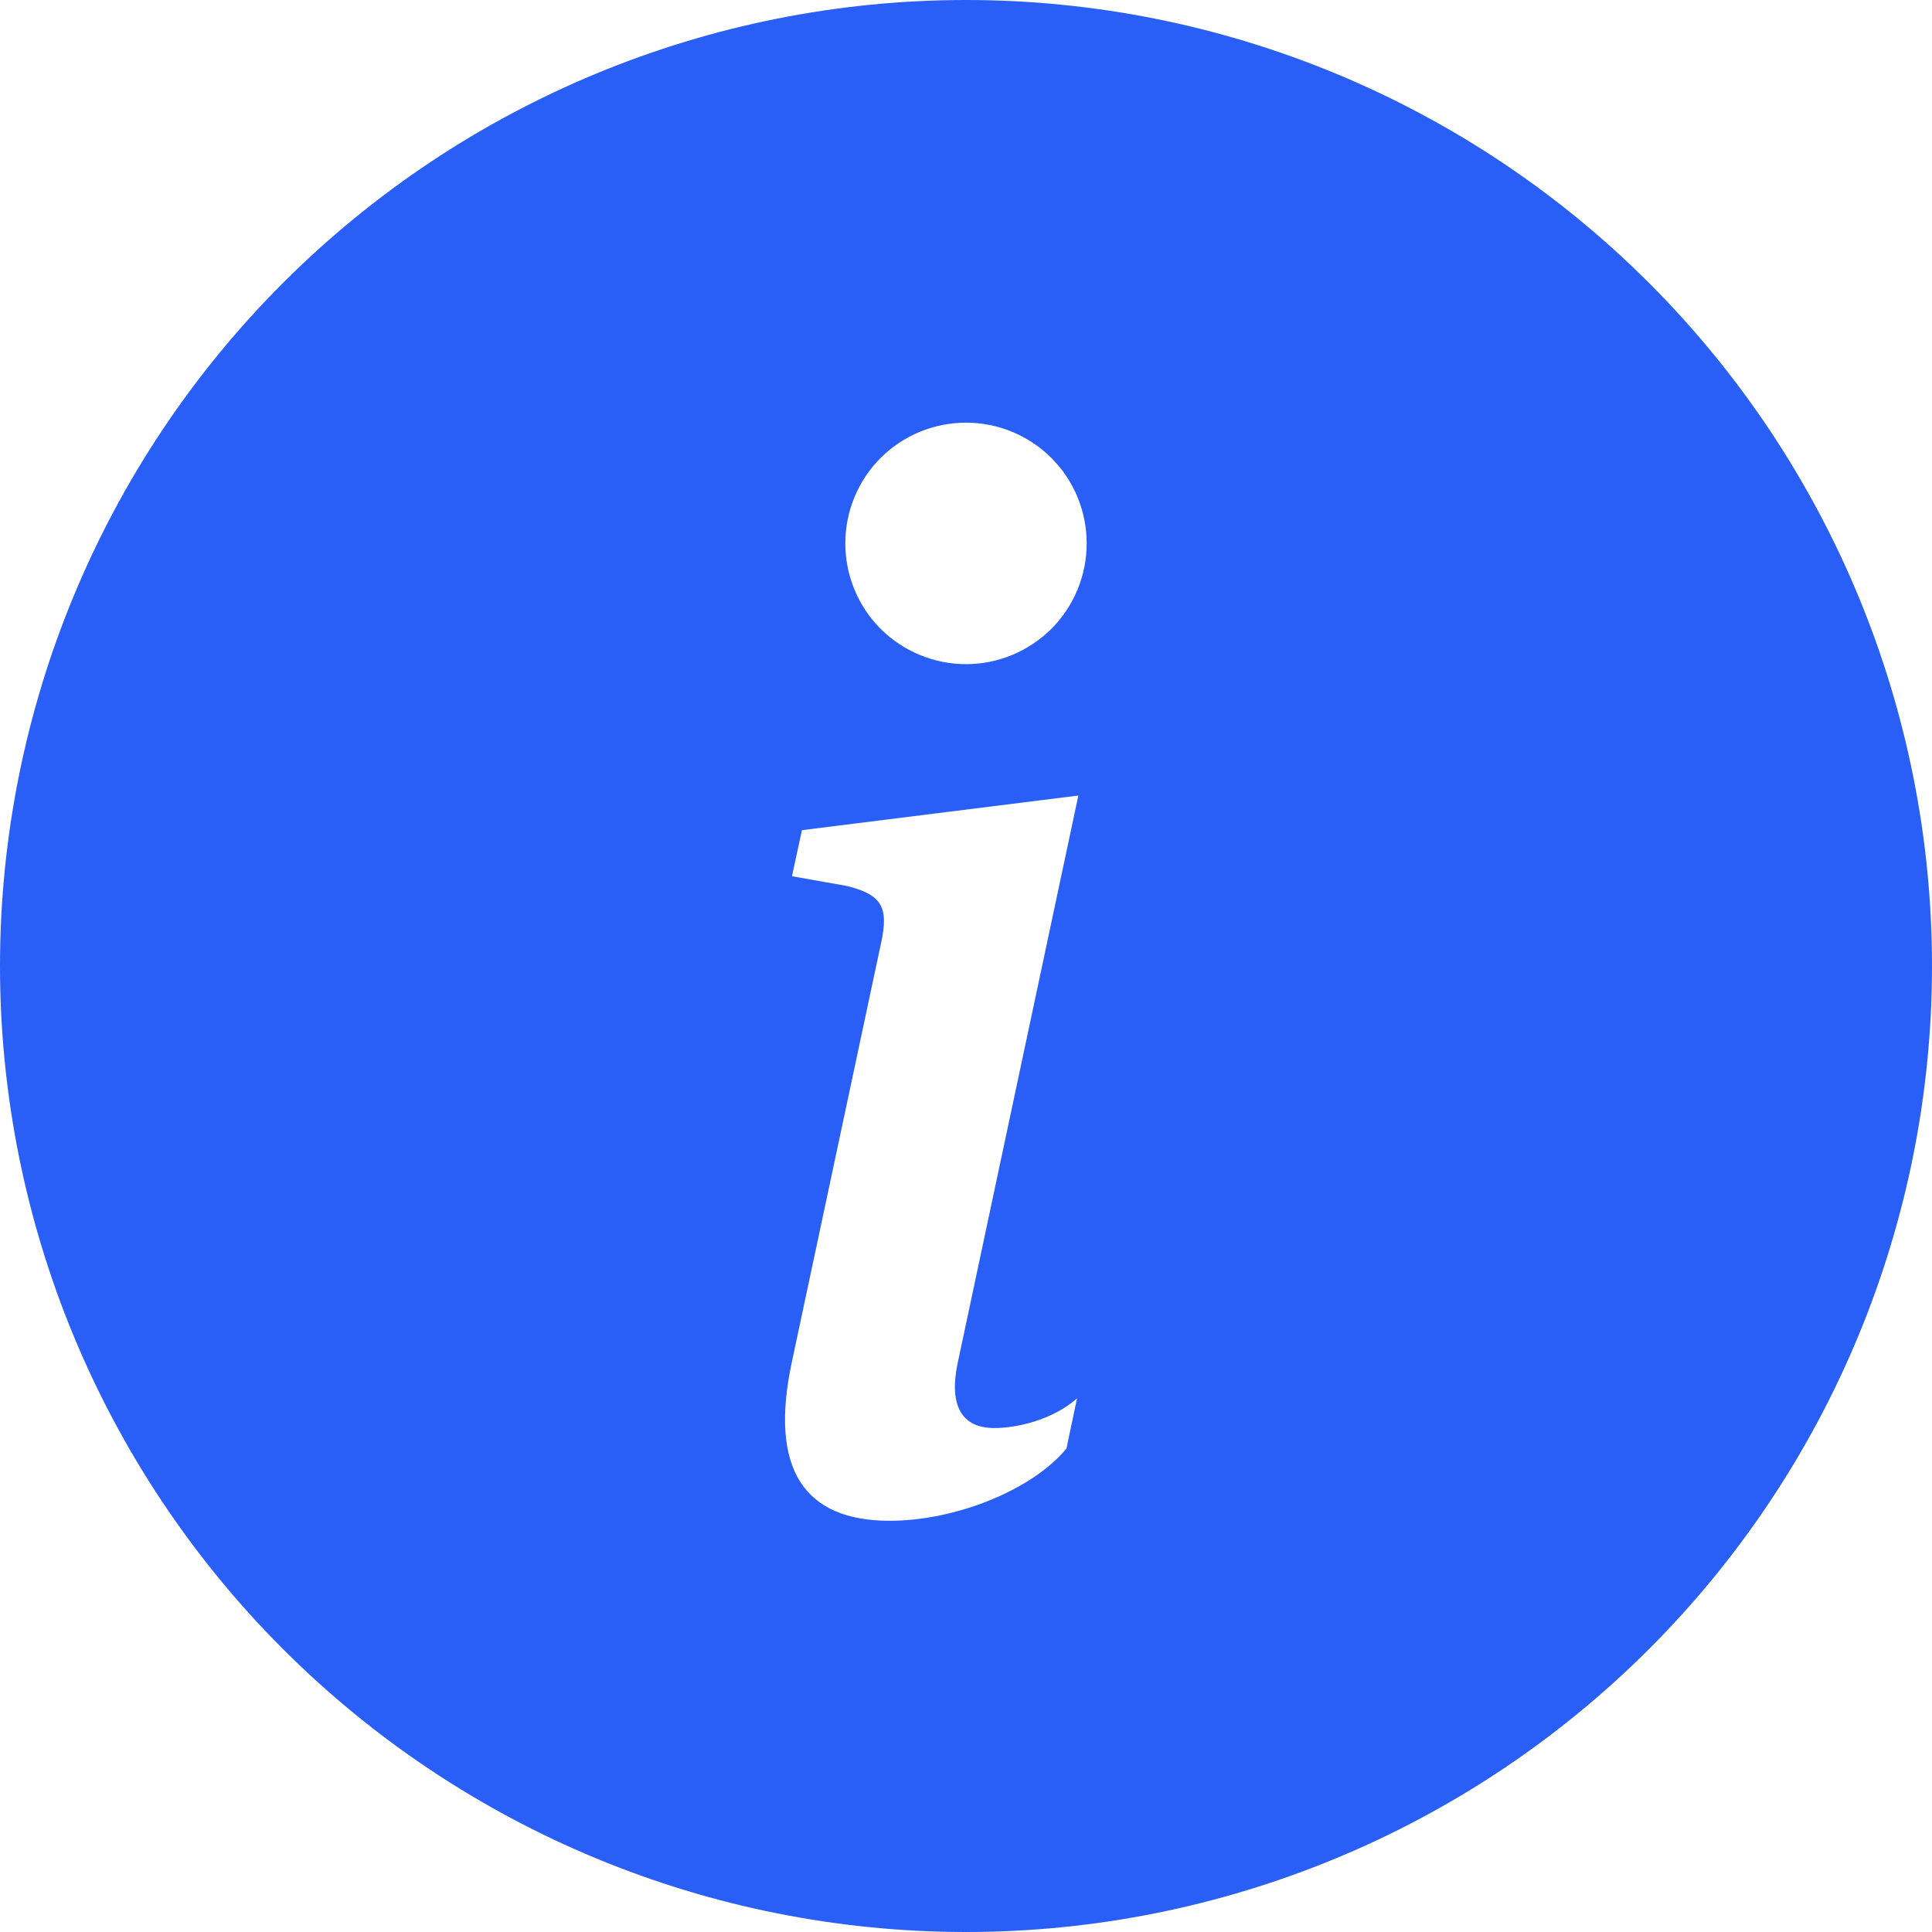
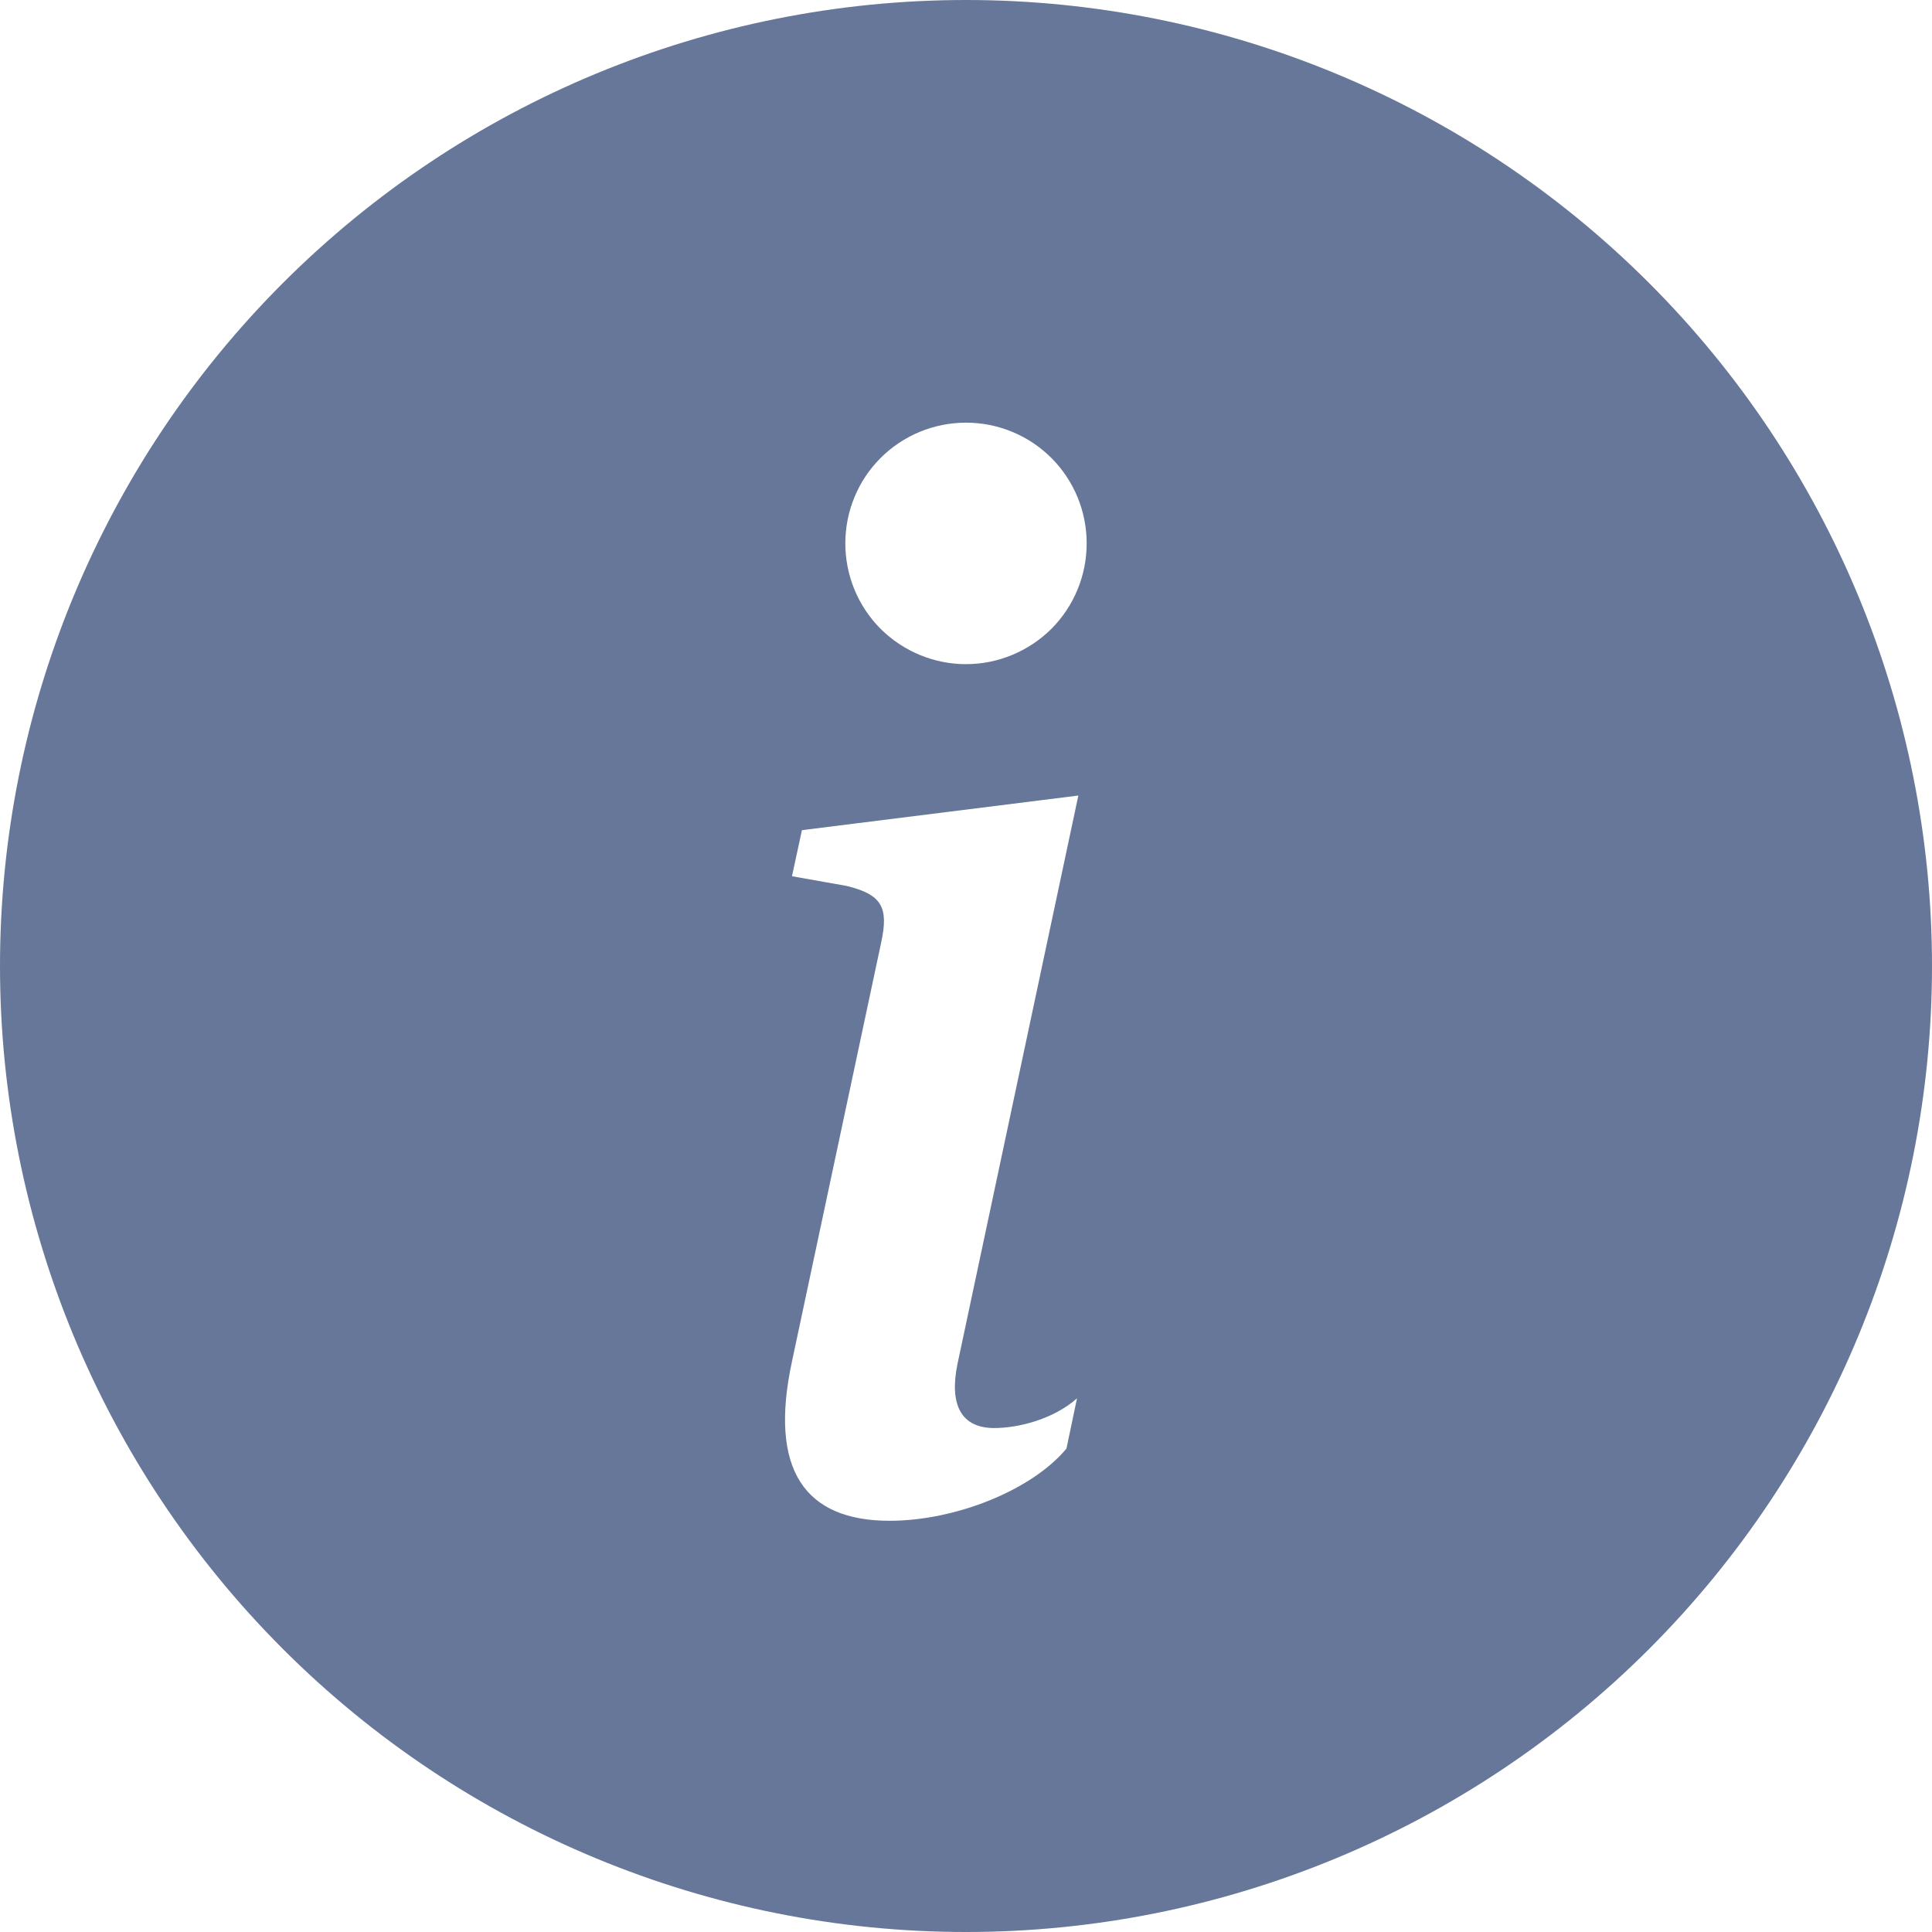
<svg xmlns="http://www.w3.org/2000/svg" width="13" height="13" viewBox="0 0 13 13" fill="none">
-   <path d="M6.5 13C8.224 13 9.877 12.315 11.096 11.096C12.315 9.877 13 8.224 13 6.5C13 4.776 12.315 3.123 11.096 1.904C9.877 0.685 8.224 0 6.5 0C4.776 0 3.123 0.685 1.904 1.904C0.685 3.123 0 4.776 0 6.5C0 8.224 0.685 9.877 1.904 11.096C3.123 12.315 4.776 13 6.5 13V13ZM7.256 5.353L6.443 9.176C6.386 9.452 6.467 9.609 6.69 9.609C6.848 9.609 7.086 9.552 7.247 9.409L7.176 9.747C6.943 10.028 6.428 10.233 5.986 10.233C5.415 10.233 5.172 9.89 5.329 9.161L5.929 6.343C5.981 6.105 5.934 6.019 5.696 5.961L5.329 5.896L5.396 5.586L7.256 5.353H7.256ZM6.5 4.469C6.285 4.469 6.078 4.383 5.925 4.231C5.773 4.078 5.688 3.872 5.688 3.656C5.688 3.441 5.773 3.234 5.925 3.082C6.078 2.929 6.285 2.844 6.5 2.844C6.715 2.844 6.922 2.929 7.075 3.082C7.227 3.234 7.312 3.441 7.312 3.656C7.312 3.872 7.227 4.078 7.075 4.231C6.922 4.383 6.715 4.469 6.5 4.469V4.469Z" fill="#295FF6" />
+   <path d="M6.5 13C8.224 13 9.877 12.315 11.096 11.096C12.315 9.877 13 8.224 13 6.5C13 4.776 12.315 3.123 11.096 1.904C9.877 0.685 8.224 0 6.5 0C4.776 0 3.123 0.685 1.904 1.904C0.685 3.123 0 4.776 0 6.5C0 8.224 0.685 9.877 1.904 11.096C3.123 12.315 4.776 13 6.5 13V13ZM7.256 5.353L6.443 9.176C6.386 9.452 6.467 9.609 6.69 9.609C6.848 9.609 7.086 9.552 7.247 9.409L7.176 9.747C6.943 10.028 6.428 10.233 5.986 10.233C5.415 10.233 5.172 9.89 5.329 9.161L5.929 6.343C5.981 6.105 5.934 6.019 5.696 5.961L5.329 5.896L5.396 5.586L7.256 5.353H7.256ZM6.5 4.469C6.285 4.469 6.078 4.383 5.925 4.231C5.773 4.078 5.688 3.872 5.688 3.656C5.688 3.441 5.773 3.234 5.925 3.082C6.078 2.929 6.285 2.844 6.5 2.844C6.715 2.844 6.922 2.929 7.075 3.082C7.227 3.234 7.312 3.441 7.312 3.656C7.312 3.872 7.227 4.078 7.075 4.231C6.922 4.383 6.715 4.469 6.5 4.469V4.469Z" fill="#667799" />
</svg>
